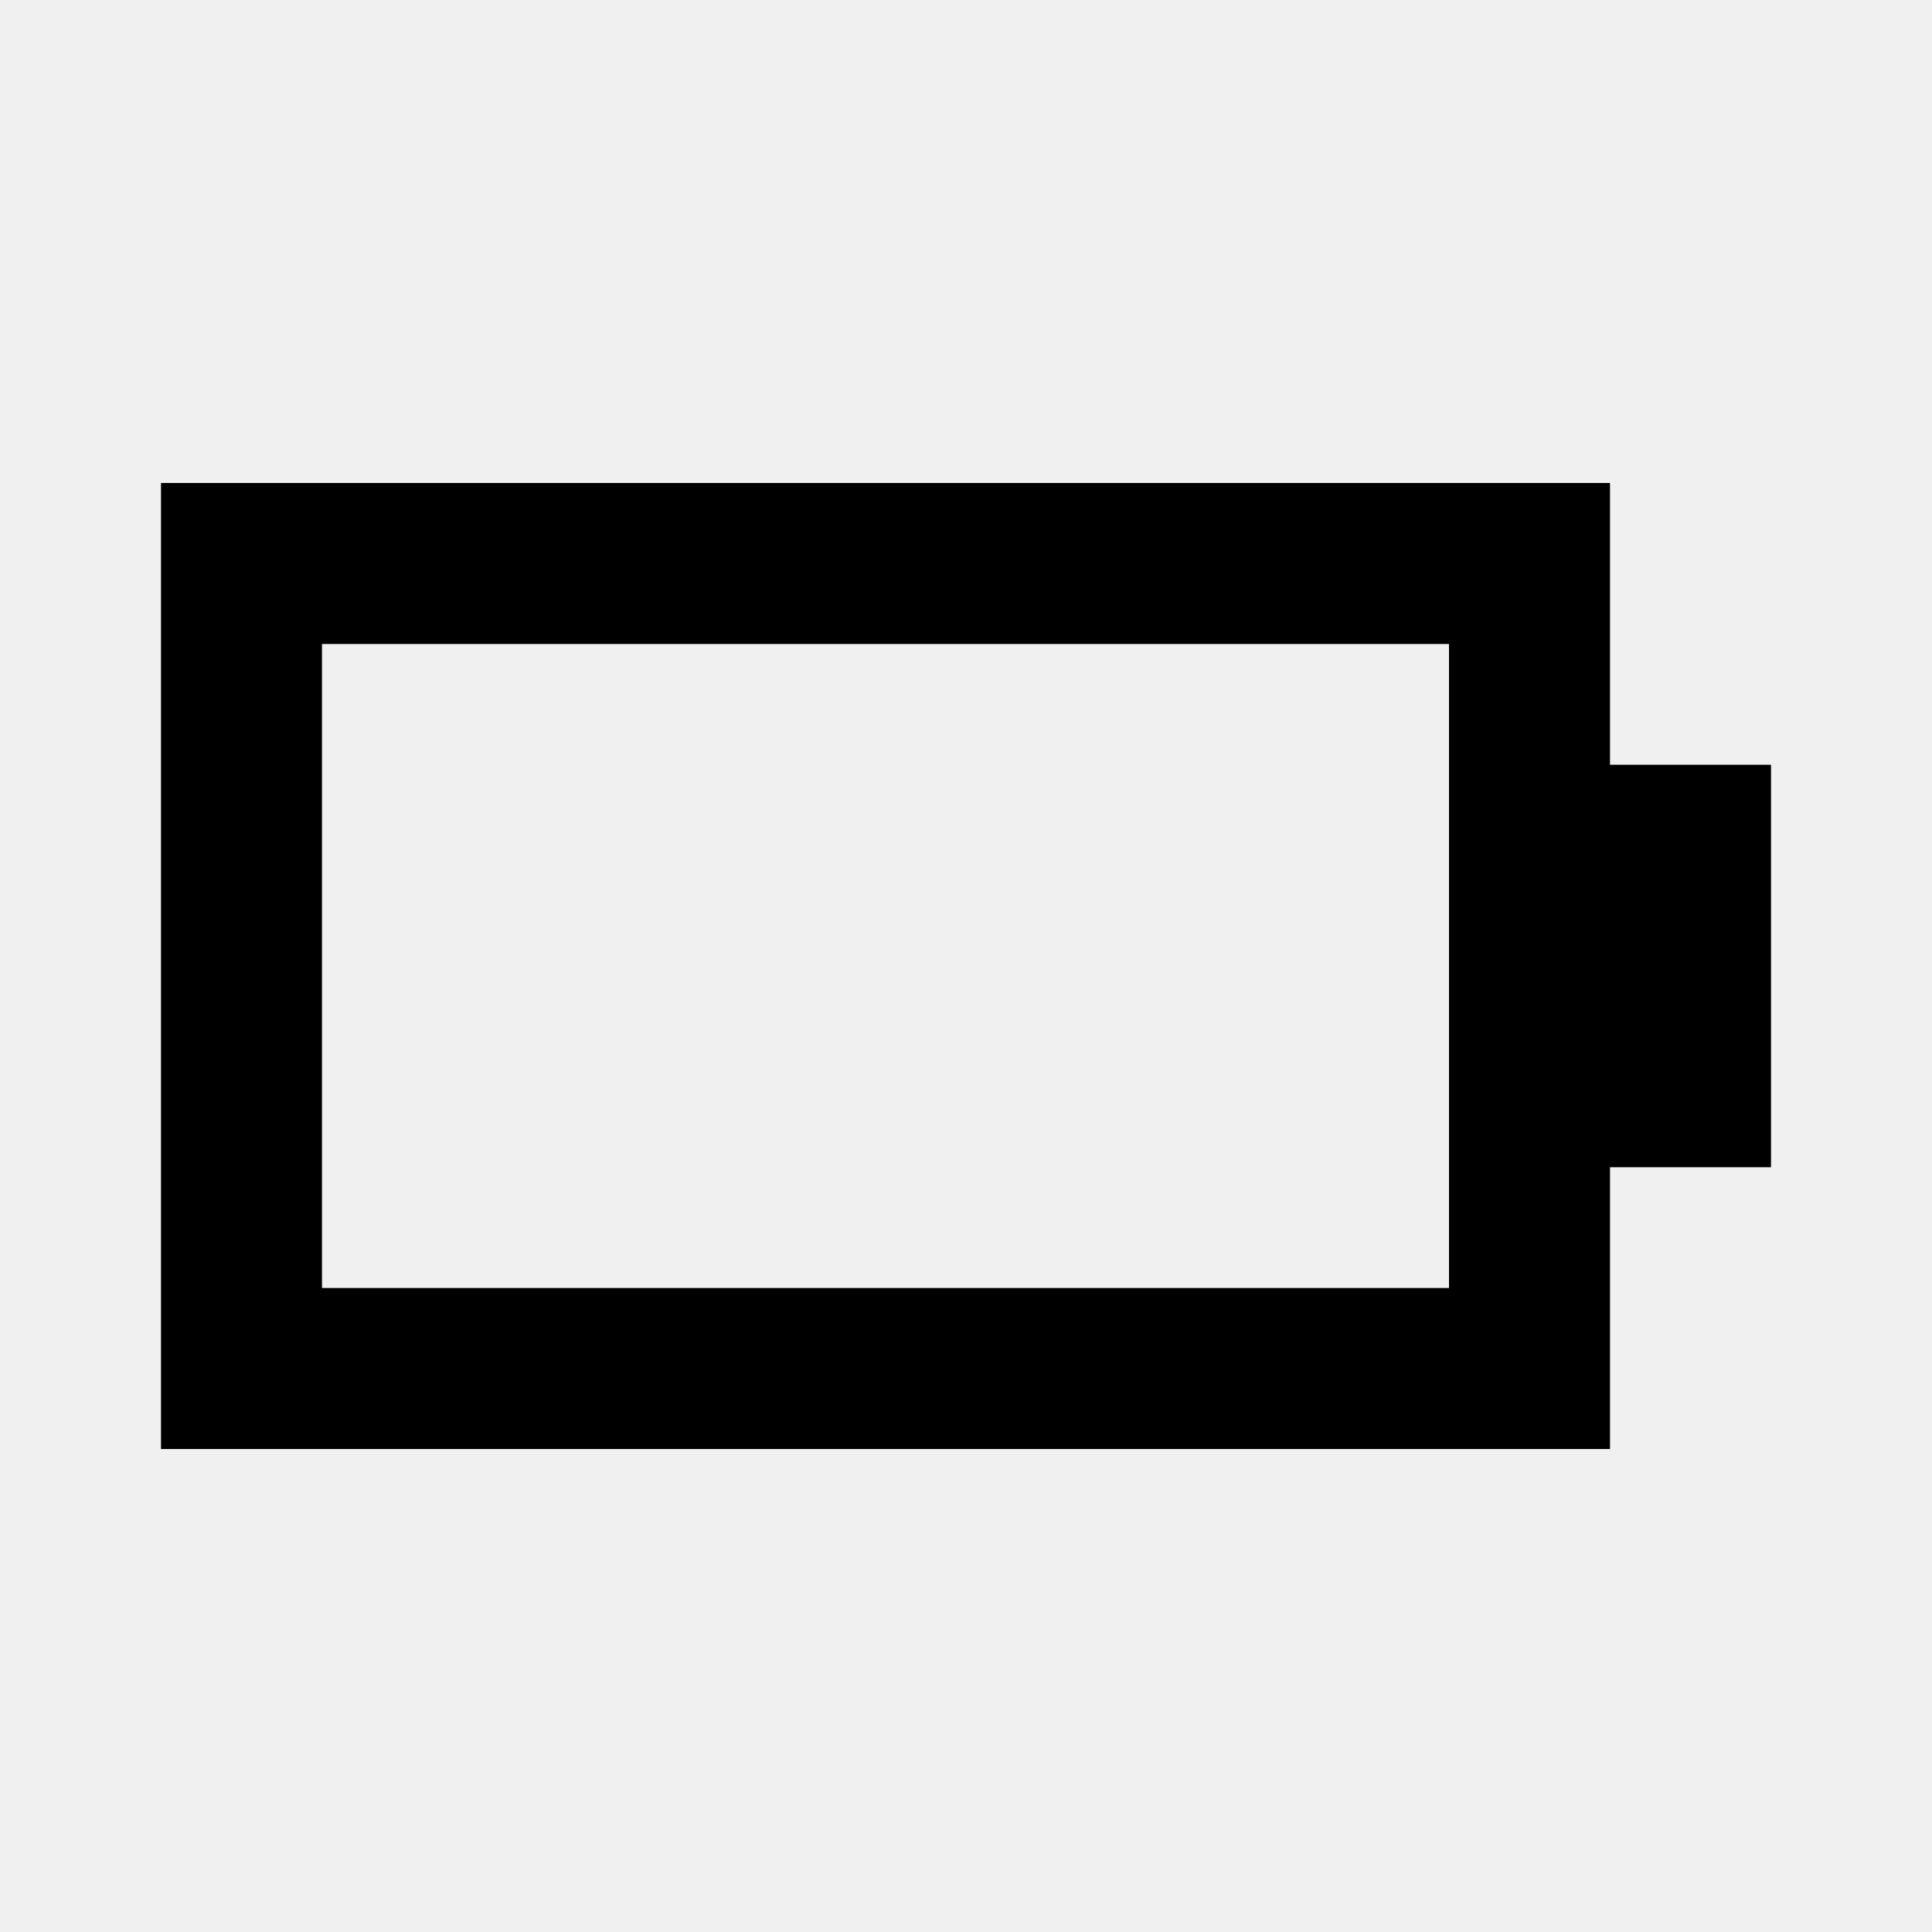
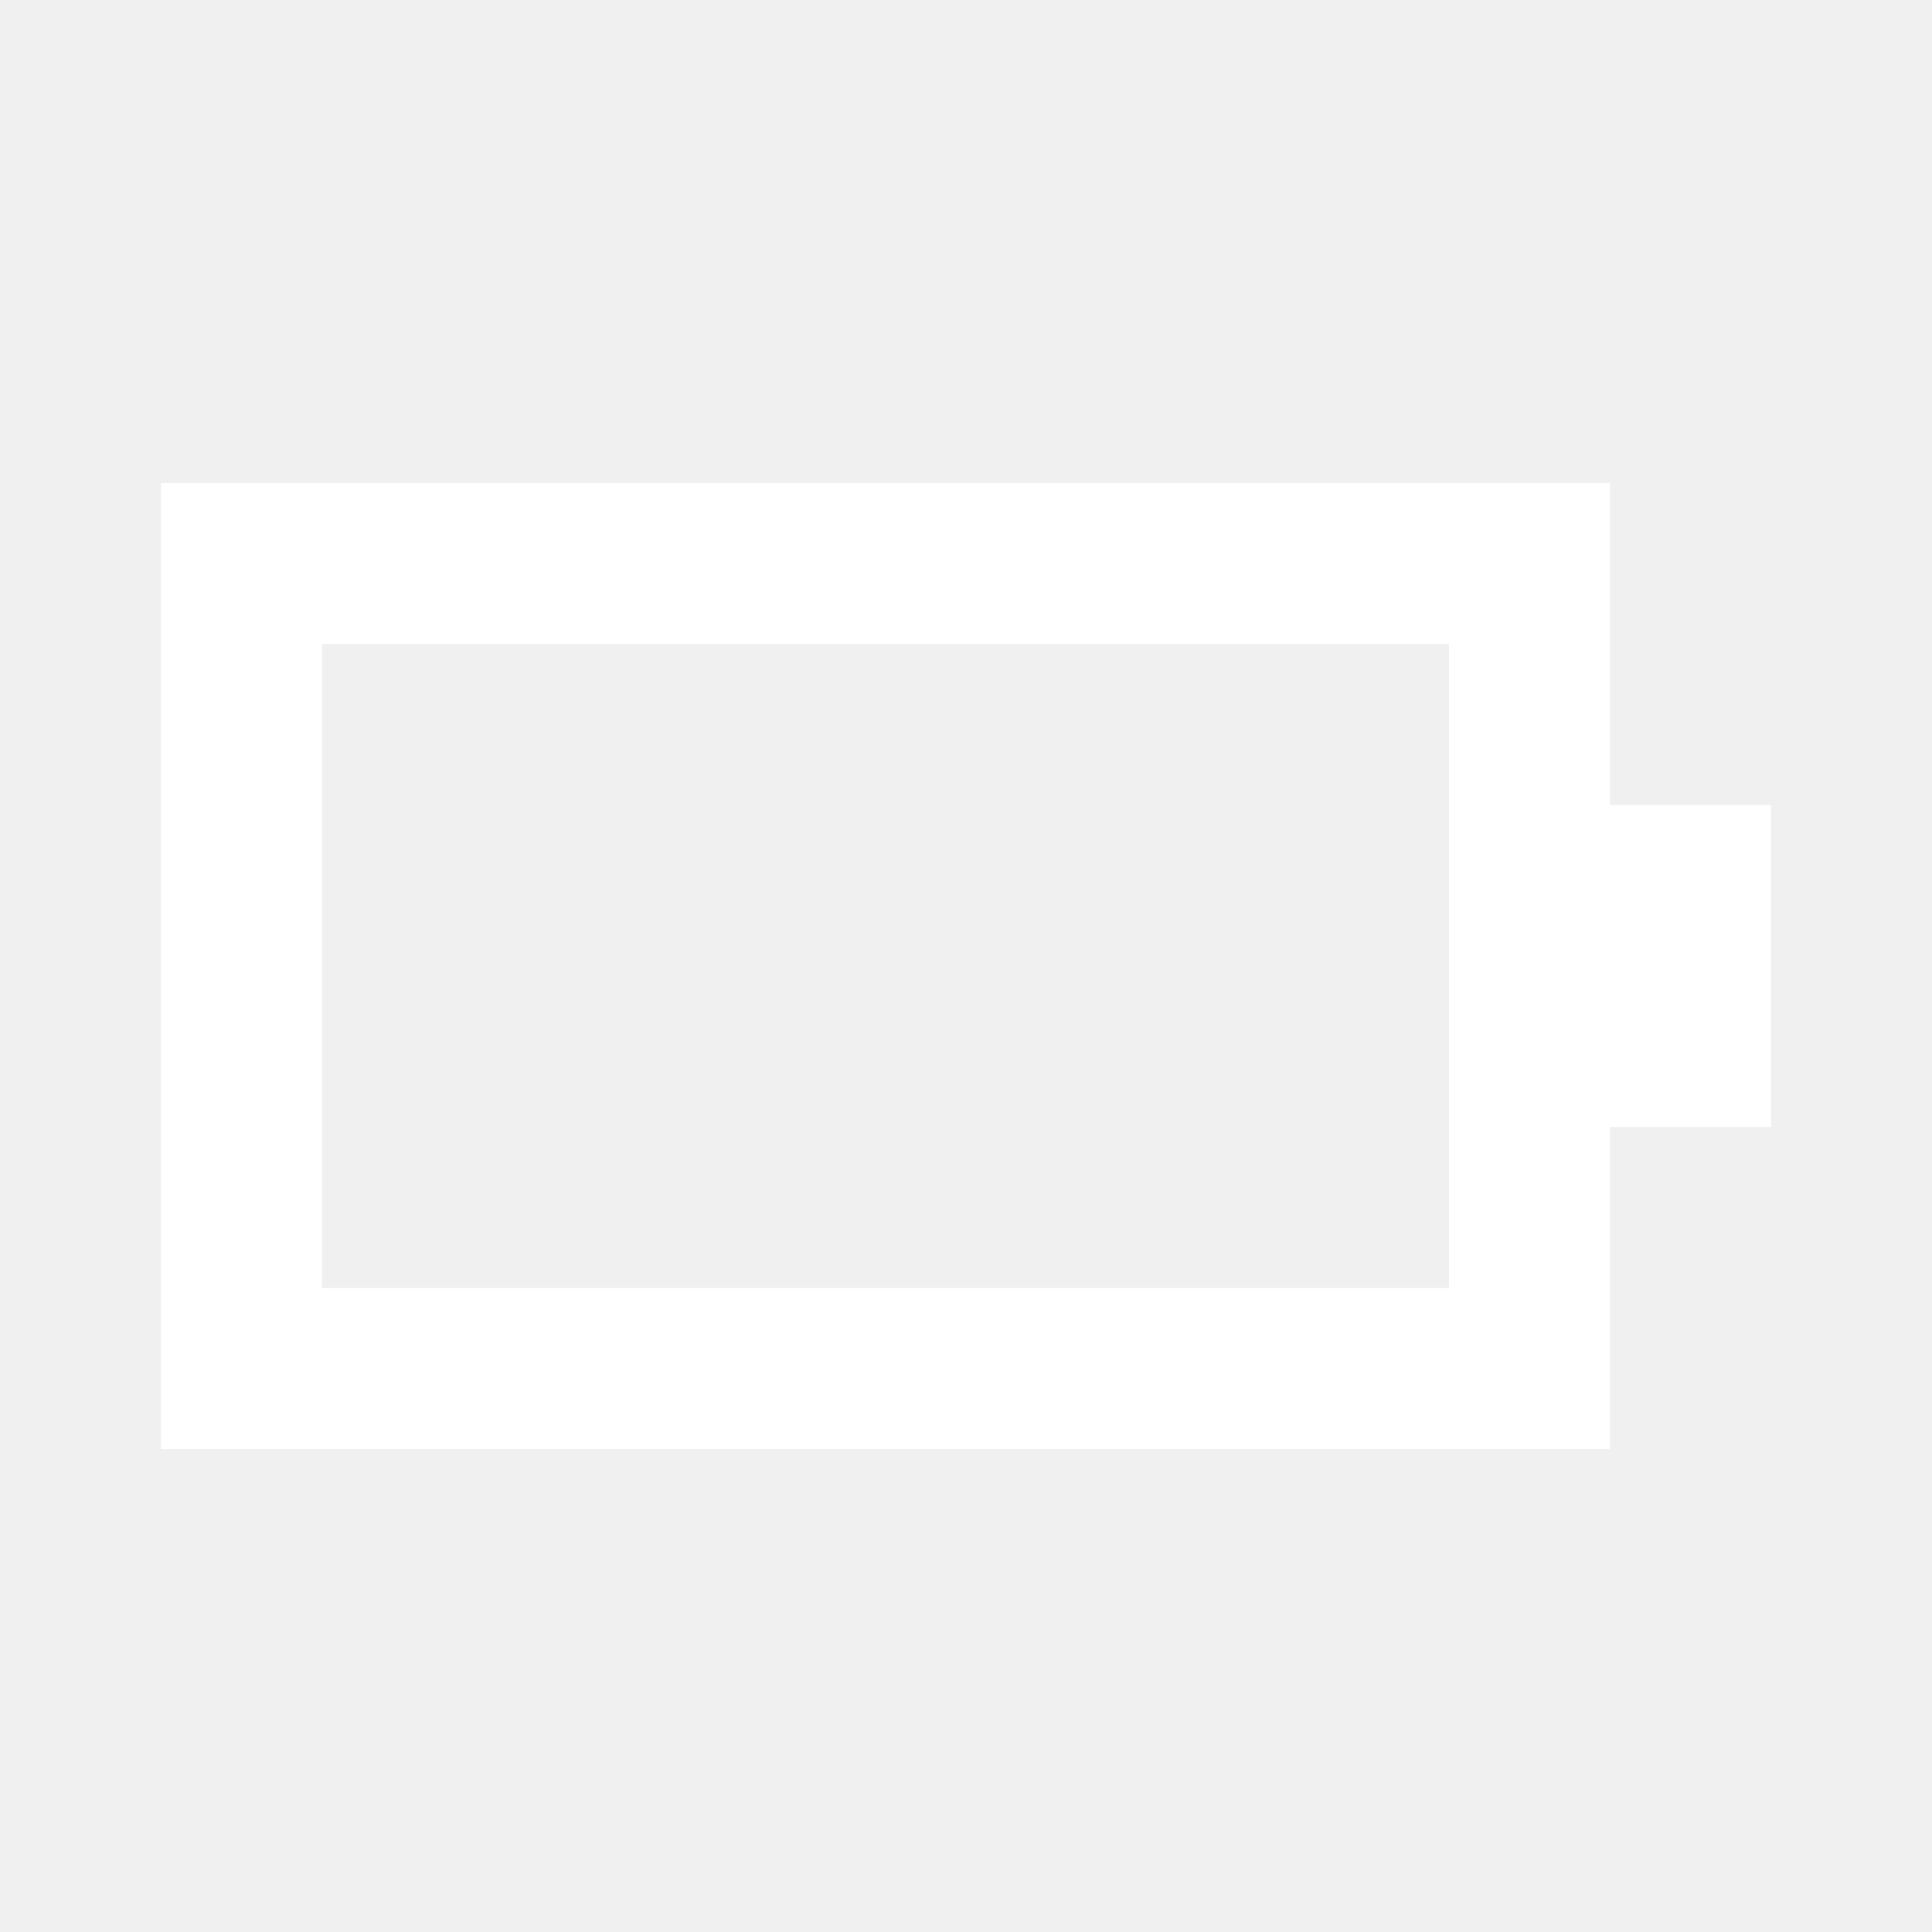
- <svg xmlns="http://www.w3.org/2000/svg" width="512" height="512" viewBox="0 0 512 512">
-   <path fill-rule="evenodd" d="M384,-2.84217094e-14 L384,74.666 L426.667,74.667 L426.667,181.333 L384,181.333 L384,256 L-2.13162821e-14,256 L-2.13162821e-14,-2.84217094e-14 L384,-2.84217094e-14 Z M341.333,42.667 L42.667,42.667 L42.667,213.333 L341.333,213.333 L341.333,42.667 Z" transform="translate(42.667 128)" />
+ <svg xmlns="http://www.w3.org/2000/svg" width="512" height="512" viewBox="0 0 512 512" fill="none">
+   <path fill-rule="evenodd" clip-rule="evenodd" d="M469.334 213.333H426.667V128C426.667 128 407.577 128 384 128H42.666C42.666 128 42.667 147.09 42.667 170.667V341.333C42.667 364.91 42.666 384 42.666 384H426.667C426.667 384 426.667 364.91 426.667 341.333V298.667H469.334V213.333ZM384 341.333H85.334V170.667H384V341.333Z" fill="white" />
</svg>
